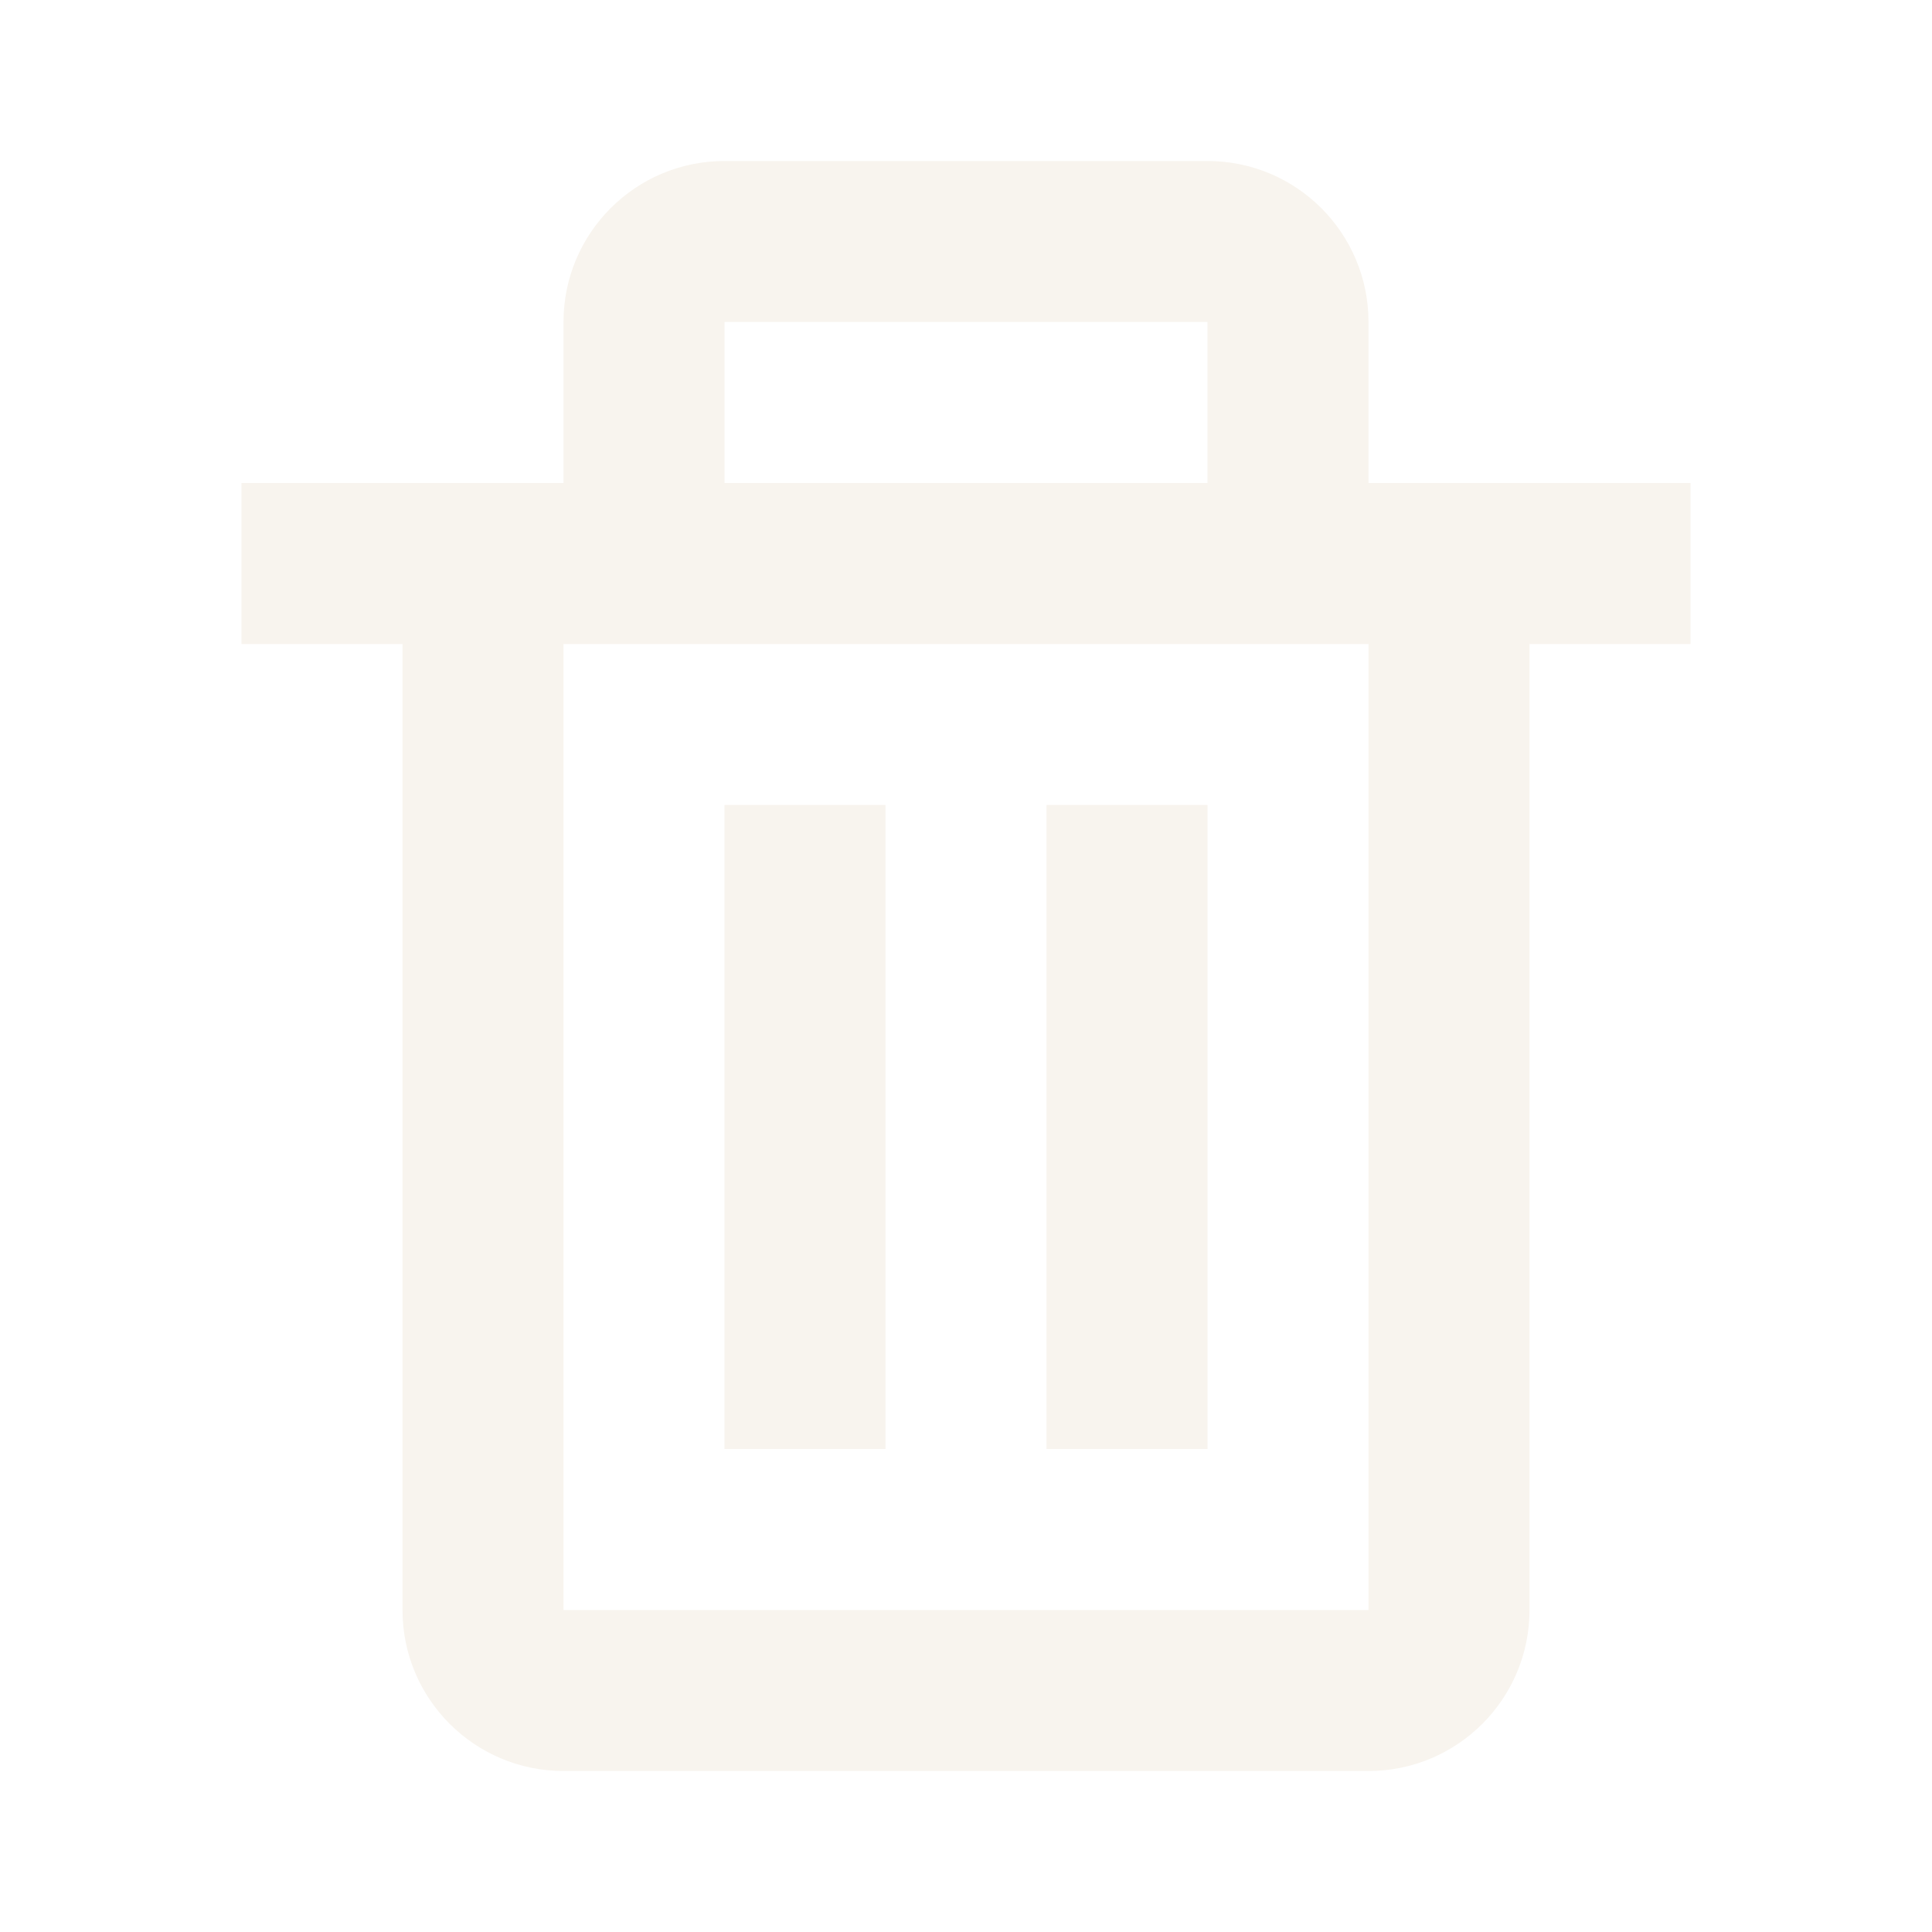
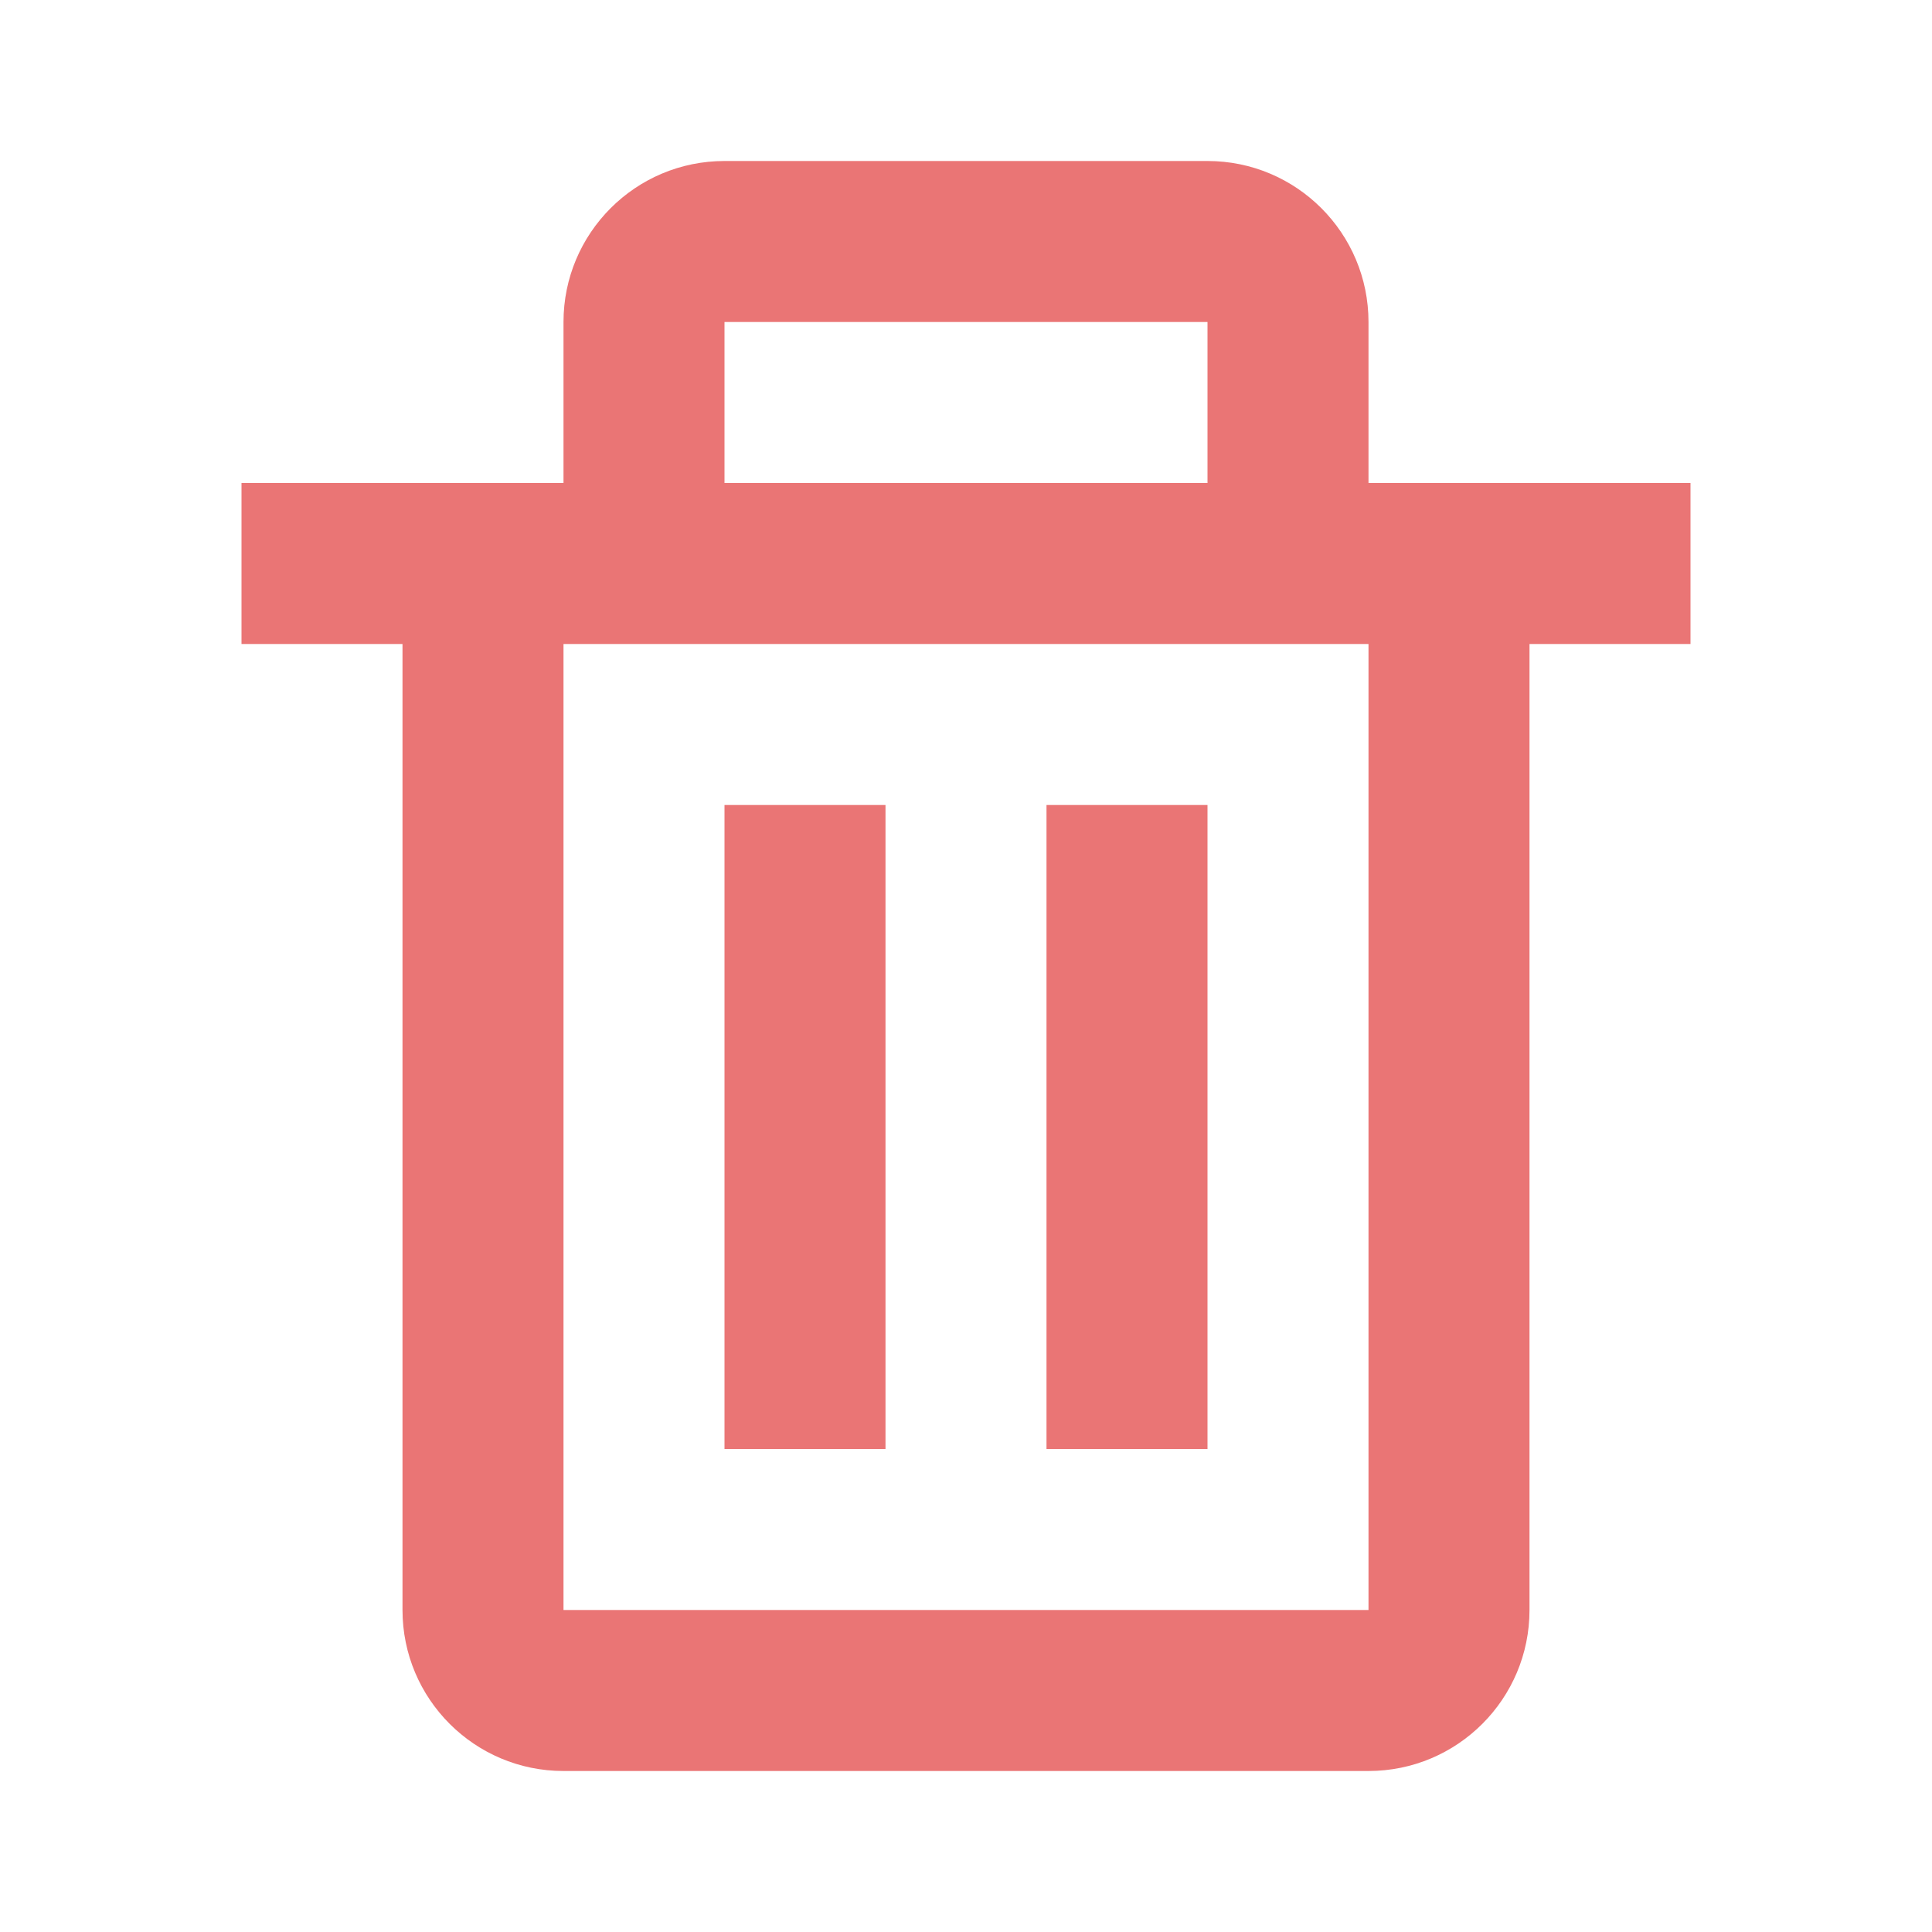
- <svg xmlns="http://www.w3.org/2000/svg" viewBox="0 0 24 24" width="20" height="20" fill="#f8f4ee">
+ <svg xmlns="http://www.w3.org/2000/svg" viewBox="0 0 24 24" width="20" height="20" fill="#ea7575">
  <path d="M5 20a2 2 0 0 0 2 2h10a2 2 0 0 0 2-2V8h2V6h-4V4a2 2 0 0 0-2-2H9a2 2 0 0 0-2 2v2H3v2h2zM9 4h6v2H9zM8 8h9v12H7V8z" />
  <path d="M9 10h2v8H9zm4 0h2v8h-2z" />
</svg>
